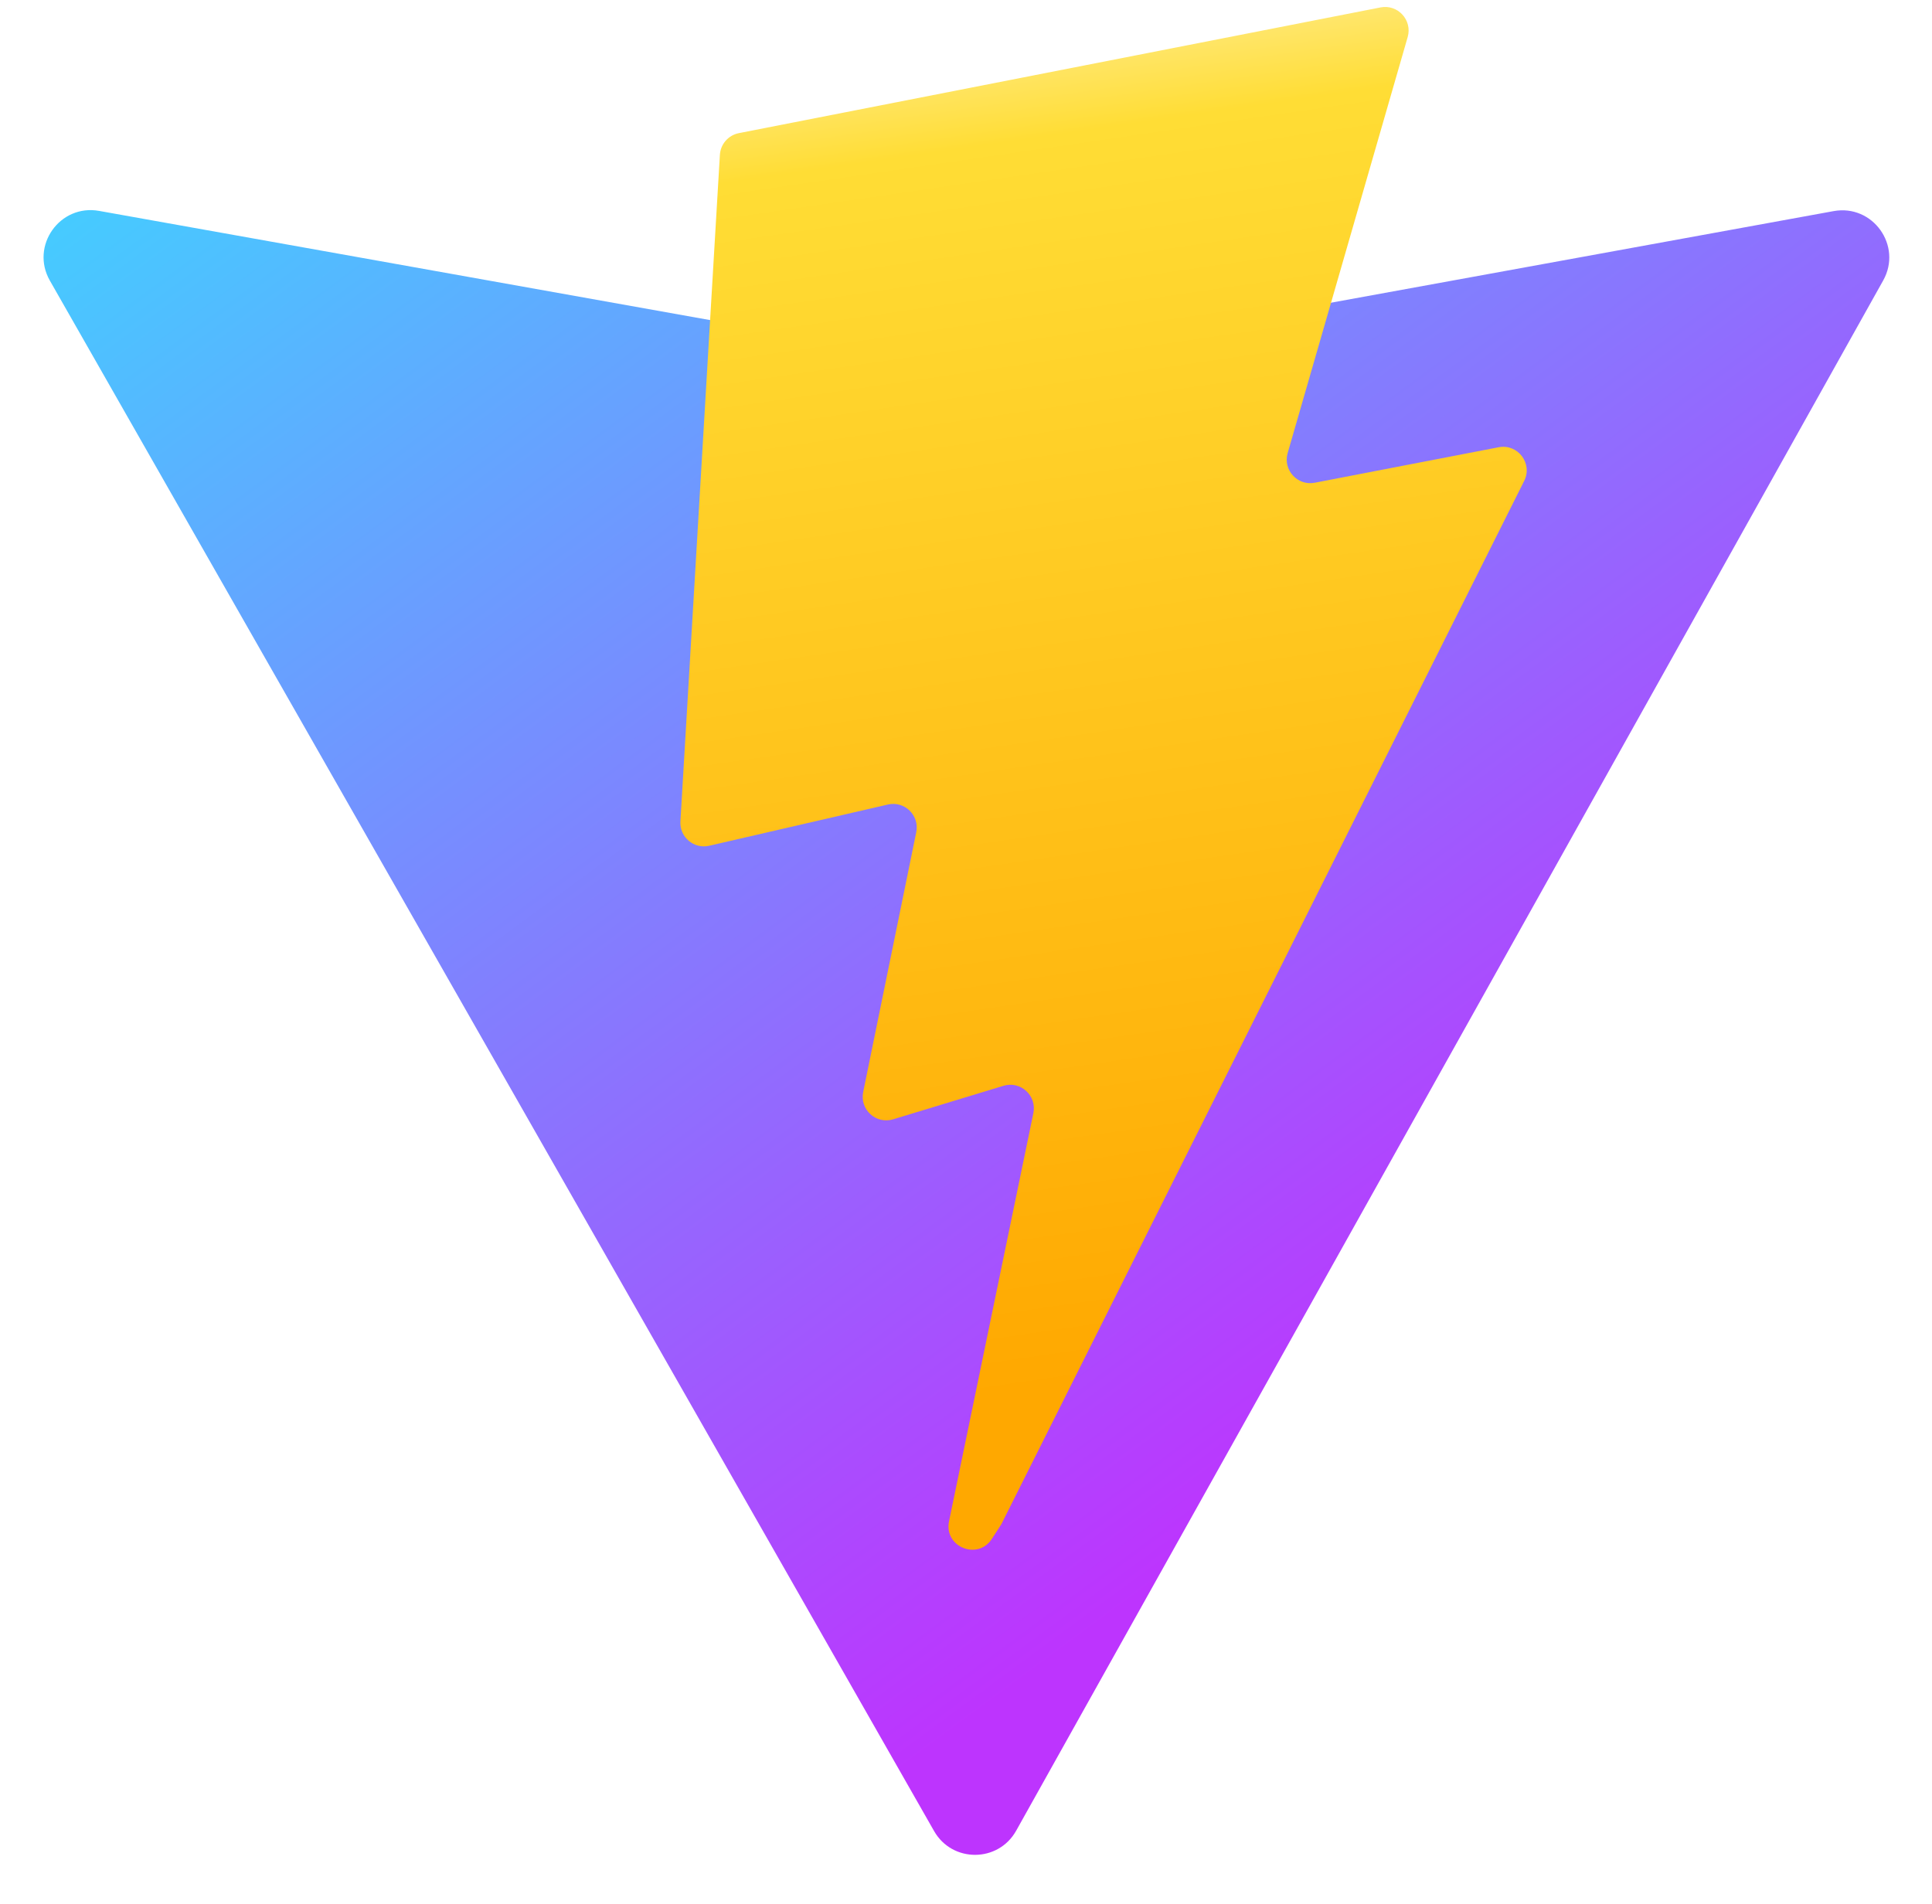
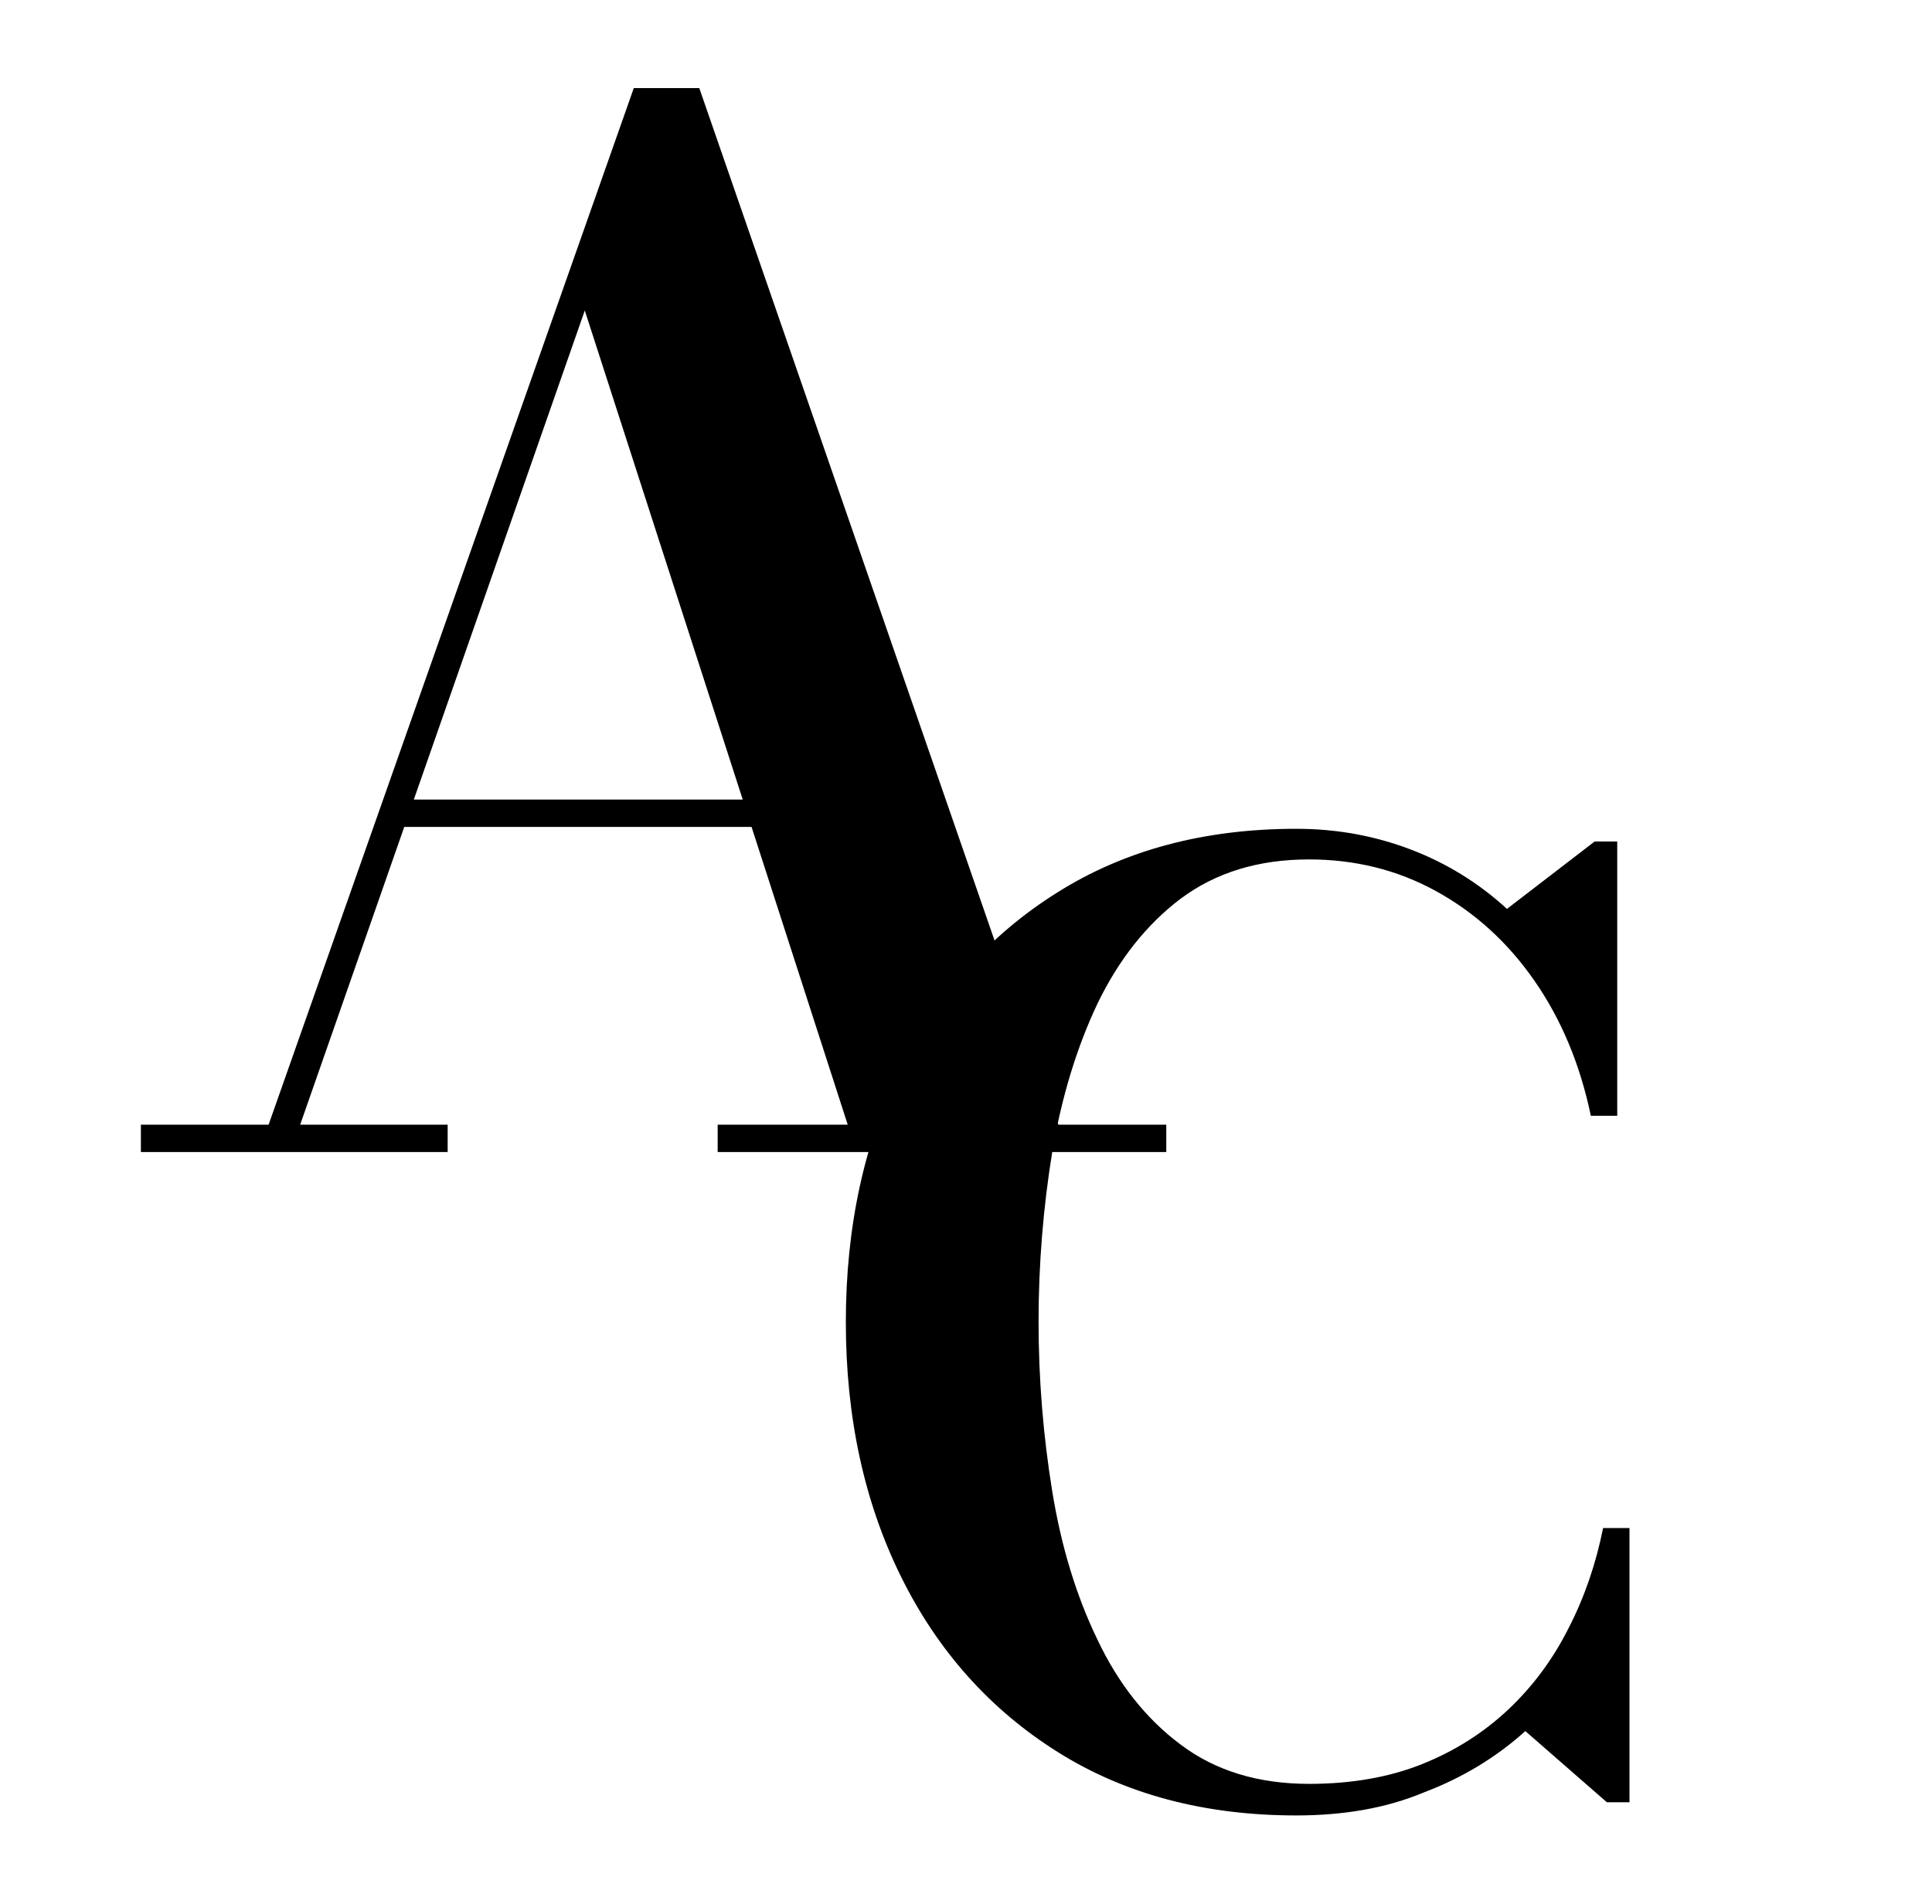
- <svg xmlns="http://www.w3.org/2000/svg" width="410" height="404" viewBox="0 0 410 404" fill="none">
-   <path d="M399.641 59.525L215.643 388.545C211.844 395.338 202.084 395.378 198.228 388.618L10.582 59.556C6.381 52.19 12.68 43.267 21.028 44.759L205.223 77.682C206.398 77.892 207.601 77.89 208.776 77.676L389.119 44.806C397.439 43.289 403.768 52.143 399.641 59.525Z" fill="url(#paint0_linear)" />
-   <path d="M292.965 1.574L156.801 28.255C154.563 28.694 152.906 30.59 152.771 32.866L144.395 174.33C144.198 177.662 147.258 180.248 150.51 179.498L188.42 170.749C191.967 169.931 195.172 173.055 194.443 176.622L183.18 231.775C182.422 235.487 185.907 238.661 189.532 237.56L212.947 230.446C216.577 229.344 220.065 232.527 219.297 236.242L201.398 322.875C200.278 328.294 207.486 331.249 210.492 326.603L212.5 323.5L323.454 102.072C325.312 98.365 322.108 94.137 318.036 94.923L279.014 102.454C275.347 103.161 272.227 99.746 273.262 96.158L298.731 7.867C299.767 4.273 296.636 0.855 292.965 1.574Z" fill="url(#paint1_linear)" />
-   <defs>
-     <linearGradient id="paint0_linear" x1="6" y1="33" x2="235" y2="344" gradientUnits="userSpaceOnUse">
-       <stop stop-color="#41D1FF" />
-       <stop offset="1" stop-color="#BD34FE" />
-     </linearGradient>
-     <linearGradient id="paint1_linear" x1="194.651" y1="8.818" x2="236.076" y2="292.989" gradientUnits="userSpaceOnUse">
-       <stop stop-color="#FFEA83" />
-       <stop offset="0.083" stop-color="#FFDD35" />
-       <stop offset="1" stop-color="#FFA800" />
-     </linearGradient>
-   </defs>
+ <svg xmlns="http://www.w3.org/2000/svg" version="1.1" id="Capa_1" x="0px" y="0px" viewBox="0 0 410 404" style="enable-background:new 0 0 410 404;" xml:space="preserve">
+   <path d="M148.4,18.7l76.2,220h22.9v5.8h-95.2v-5.8h27.6L124.1,65.9L63.7,238.7H95v5.8H29.9v-5.8H57l77.5-220H148.4z M83.9,175.5  v-5.8h92.7v5.8H83.9z" />
+   <path d="M275.1,385.3c-19.5,0-36.4-4.5-50.7-13.5c-14.3-9-25.4-21.4-33.2-37.2c-7.8-15.8-11.7-33.8-11.7-54c0-20.2,3.9-38.2,11.7-54  c7.8-15.8,18.8-28.2,33.2-37.2c14.3-9,31.2-13.5,50.7-13.5c8.6,0,16.7,1.5,24.3,4.4c7.6,2.9,14.4,7.1,20.4,12.6l18.6-14.3h4.8v58.2  h-5.6c-2.3-11-6.3-20.5-12-28.7c-5.7-8.2-12.7-14.5-20.9-19c-8.2-4.5-17.2-6.7-26.9-6.7c-10.8,0-19.8,2.8-27.2,8.3  c-7.3,5.5-13.2,13-17.7,22.3c-4.4,9.3-7.6,19.8-9.6,31.5c-1.9,11.7-2.9,23.7-2.9,36s1,24.3,2.9,36c1.9,11.7,5.1,22.2,9.6,31.5  c4.4,9.3,10.3,16.8,17.7,22.3c7.3,5.5,16.4,8.3,27.2,8.3c9,0,17-1.4,24-4.2c7-2.8,13.1-6.7,18.3-11.6c5.2-4.9,9.5-10.7,12.8-17.3  c3.4-6.6,5.8-13.7,7.3-21.2h5.6v58.2h-4.8l-17.3-15.1c-6.1,5.5-13.3,9.9-21.5,13C294.1,383.8,285,385.3,275.1,385.3z" />
</svg>
